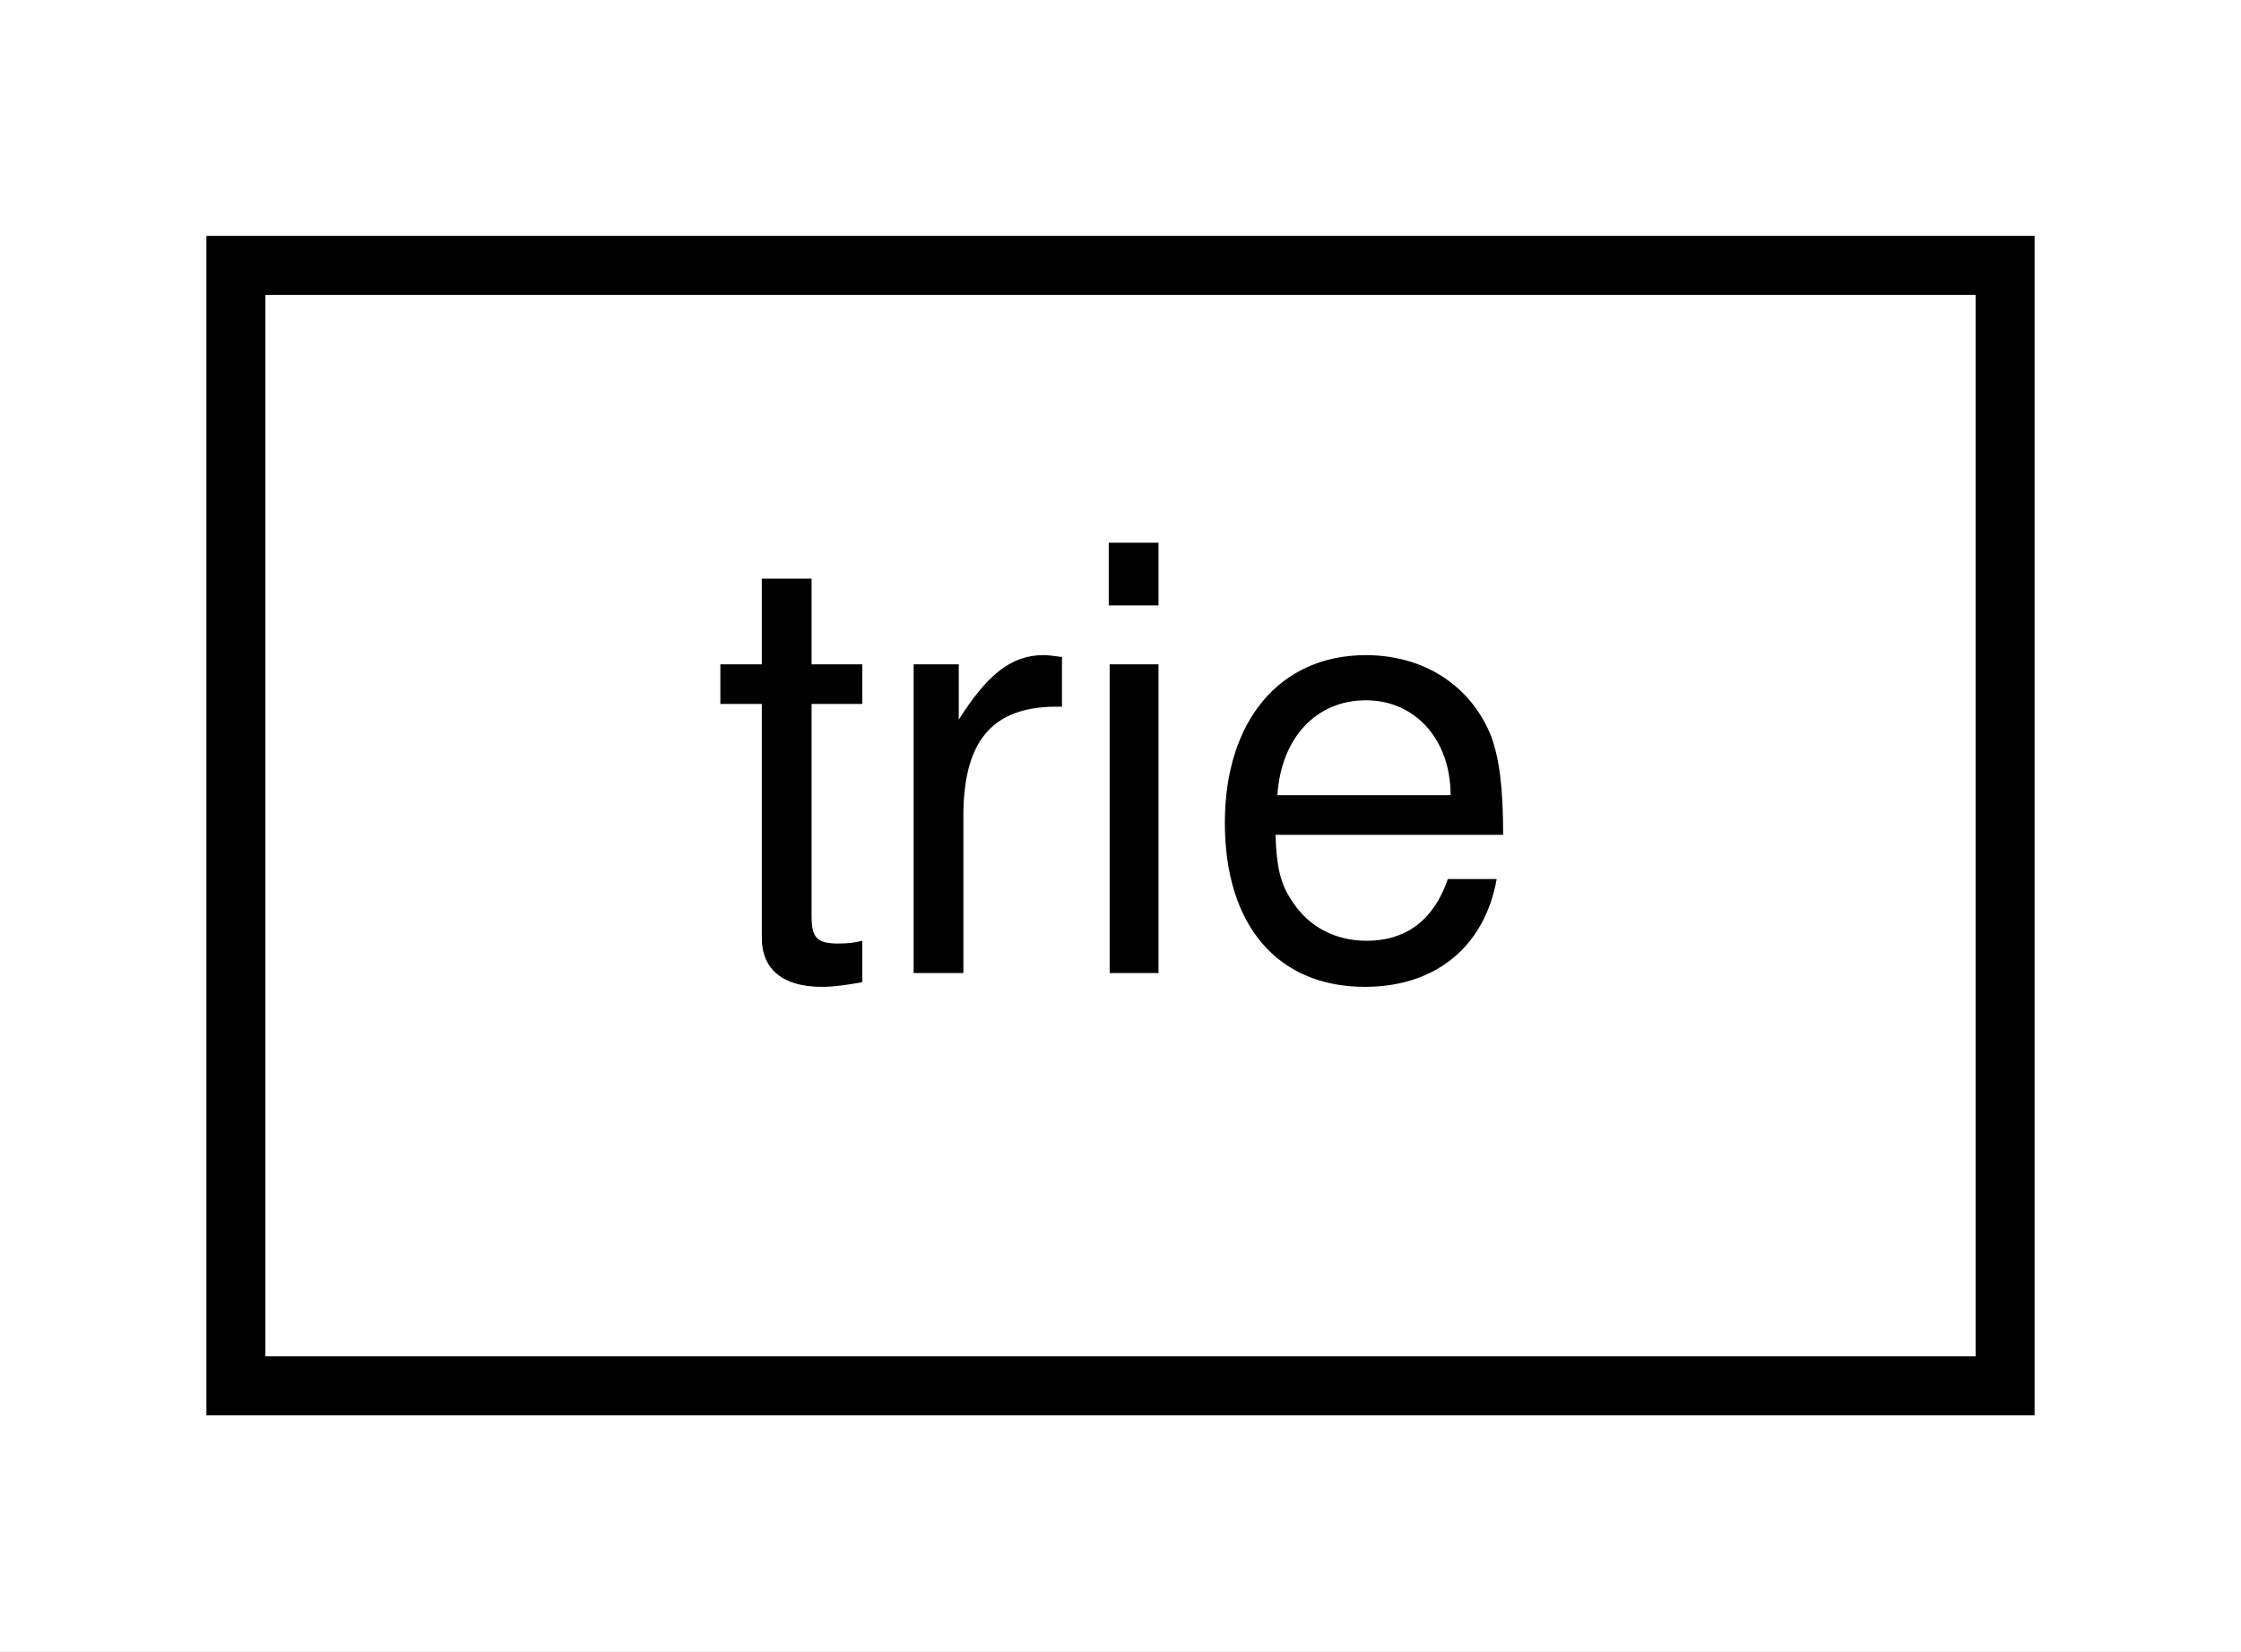
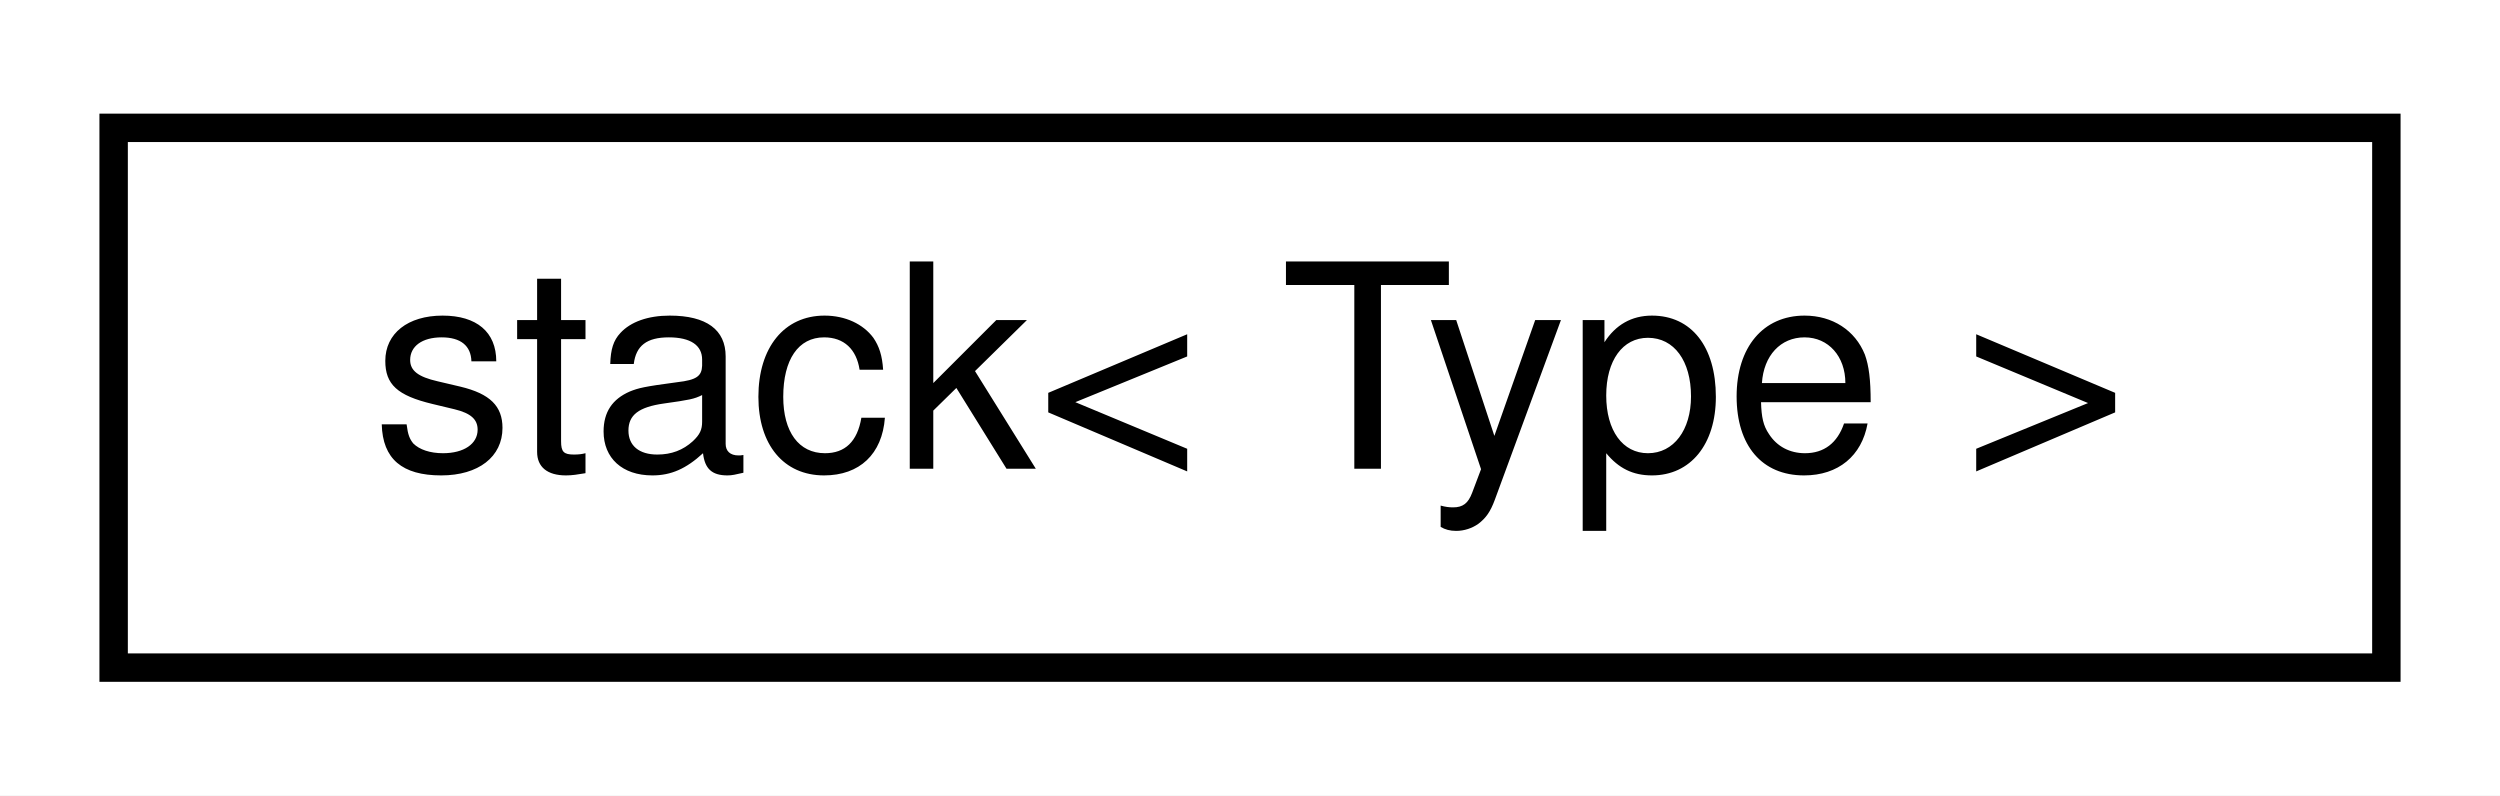
- <svg xmlns="http://www.w3.org/2000/svg" xmlns:xlink="http://www.w3.org/1999/xlink" width="38pt" height="28pt" viewBox="0.00 0.00 38.00 28.00">
+ <svg xmlns="http://www.w3.org/2000/svg" xmlns:xlink="http://www.w3.org/1999/xlink" width="88pt" height="28pt" viewBox="0.00 0.00 88.00 28.00">
  <g id="graph0" class="graph" transform="scale(1 1) rotate(0) translate(4 24)">
-     <polygon fill="white" stroke="transparent" points="-4,4 -4,-24 34,-24 34,4 -4,4" />
+     <polygon fill="white" stroke="transparent" points="-4,4 -4,-24 84,-24 84,4 -4,4" />
    <g id="node1" class="node">
      <g id="a_node1">
-         <a xlink:href="d4/dd9/structtrie.html" target="_top" xlink:title=" ">
-           <polygon fill="white" stroke="black" points="0,-0.5 0,-19.5 30,-19.5 30,-0.5 0,-0.5" />
-           <text text-anchor="middle" x="15" y="-7.5" font-family="Helvetica,sans-Serif" font-size="10.00">trie</text>
+         <a xlink:href="d1/dc2/classstack.html" target="_top" xlink:title=" ">
+           <polygon fill="white" stroke="black" points="0,-0.5 0,-19.5 80,-19.5 80,-0.5 0,-0.5" />
+           <text text-anchor="middle" x="40" y="-7.5" font-family="Helvetica,sans-Serif" font-size="10.00">stack&lt; Type &gt;</text>
        </a>
      </g>
    </g>
  </g>
</svg>
